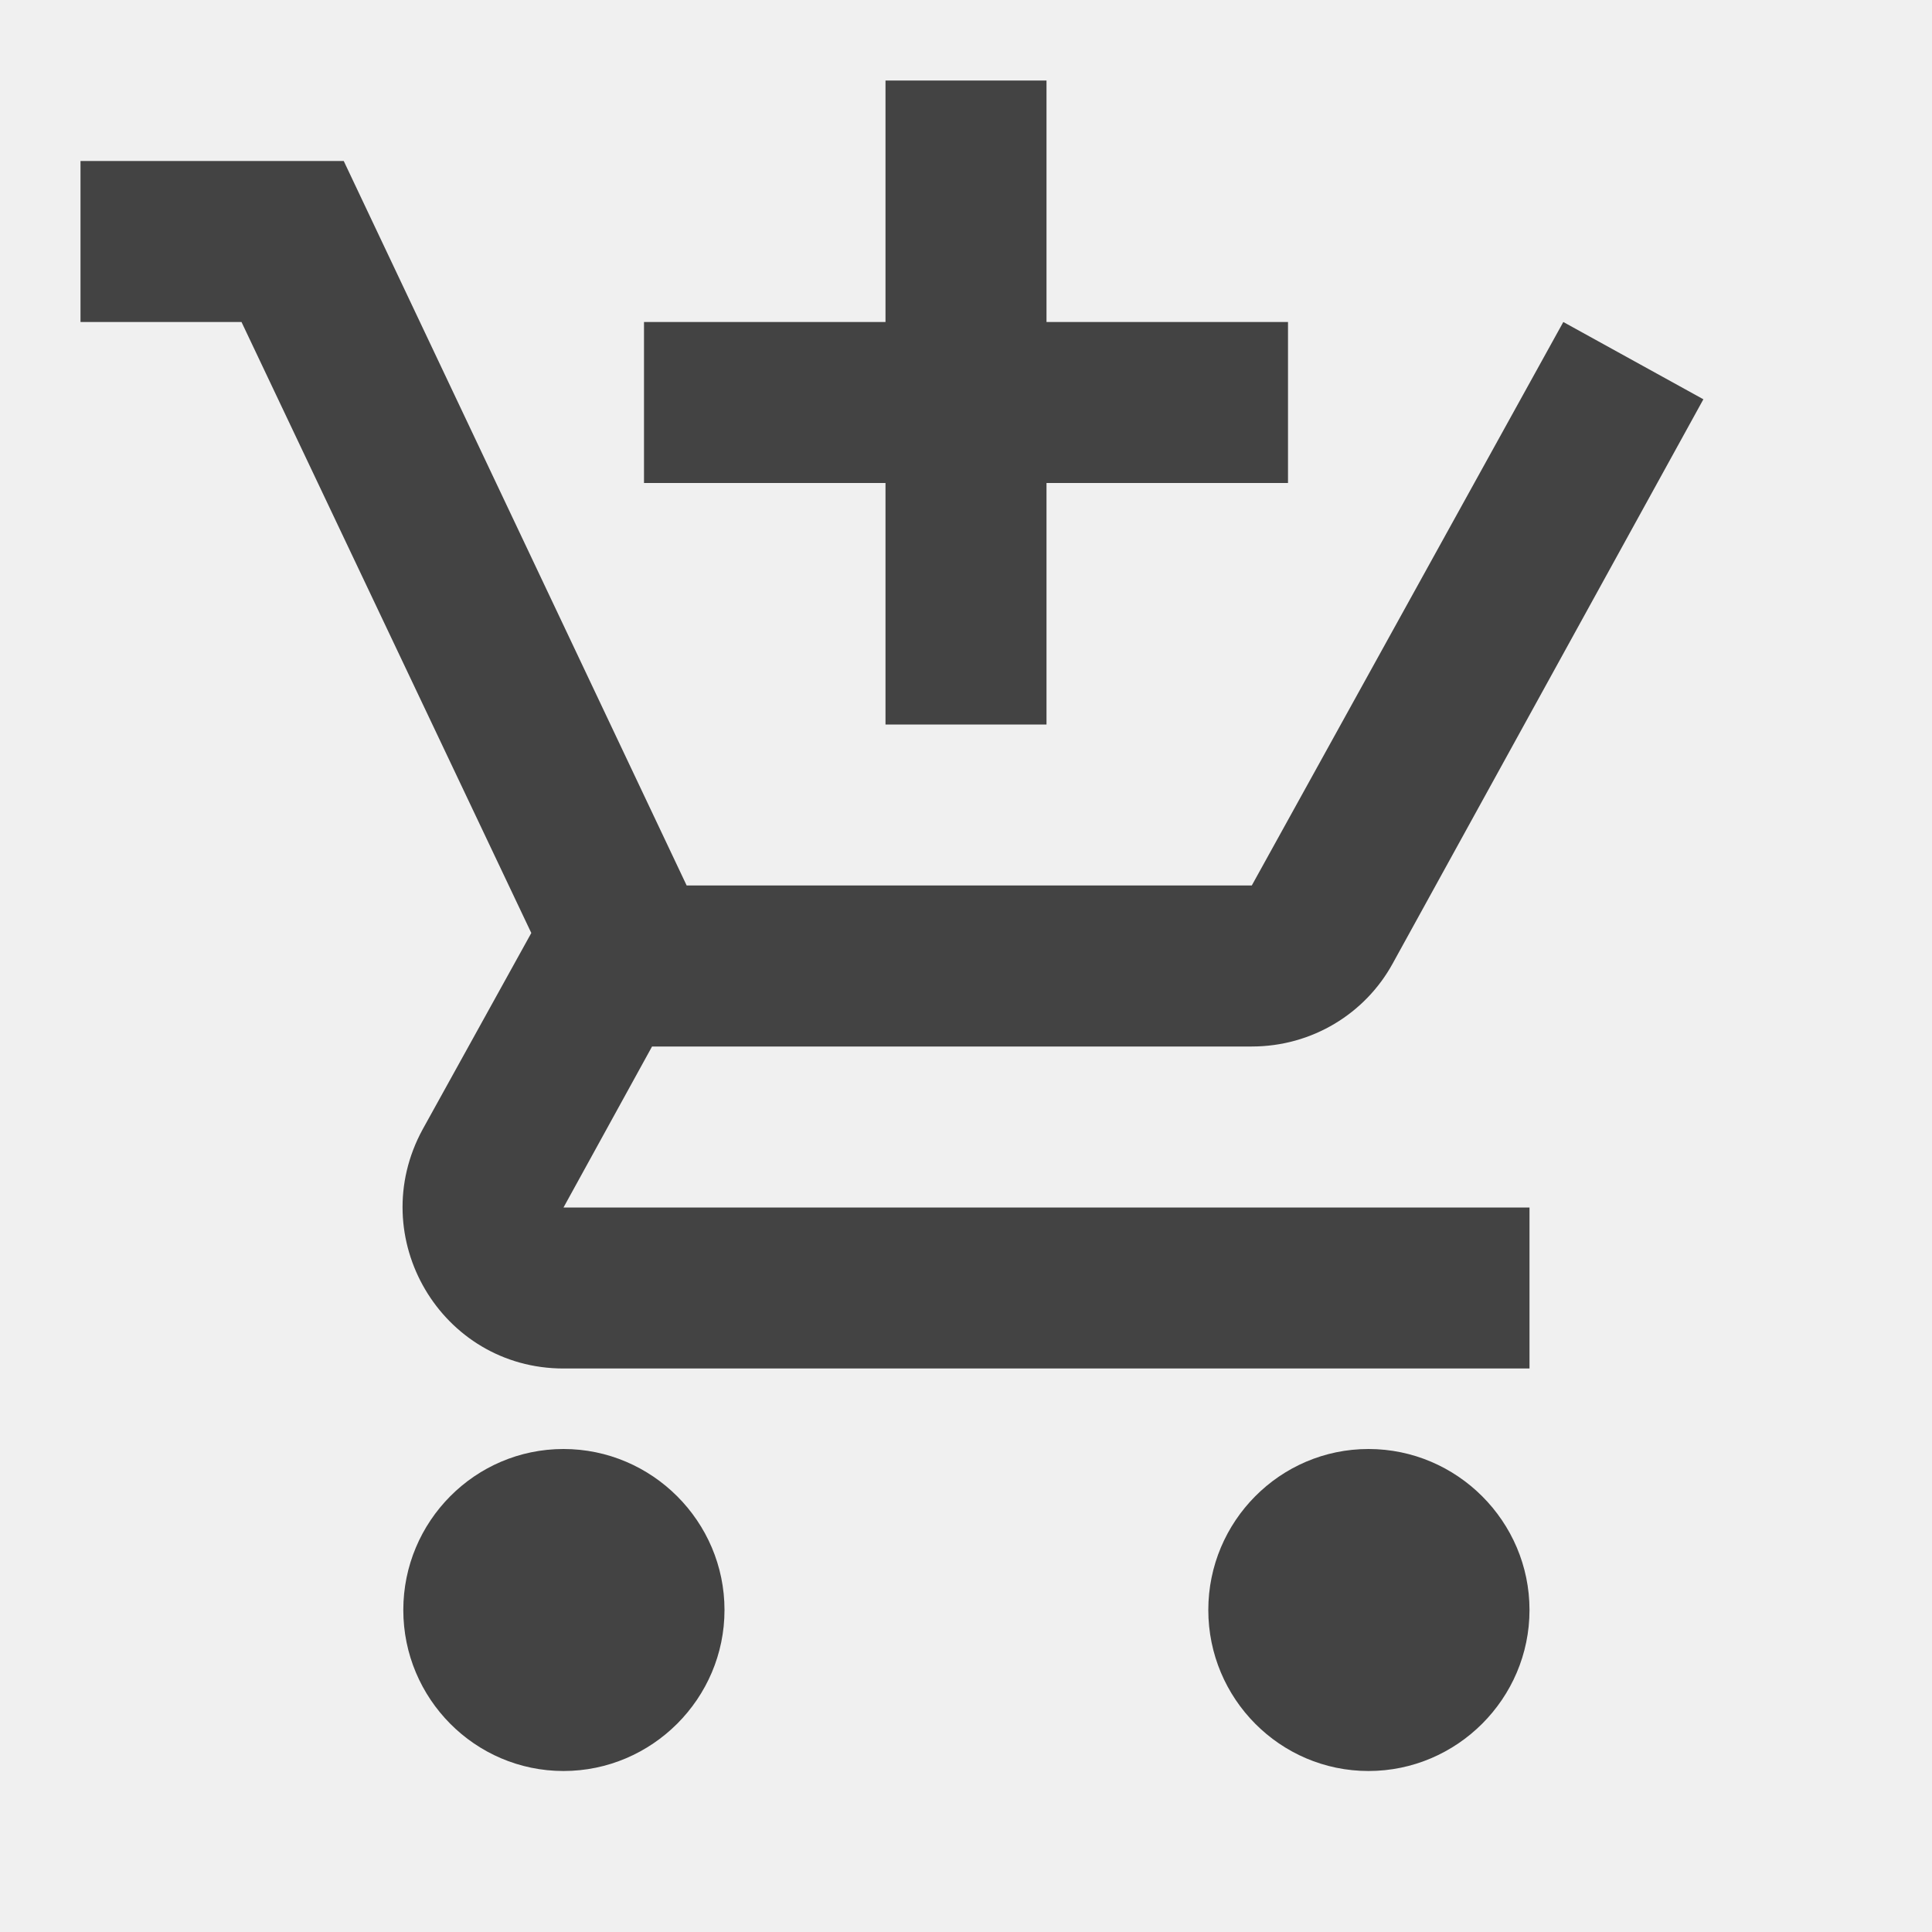
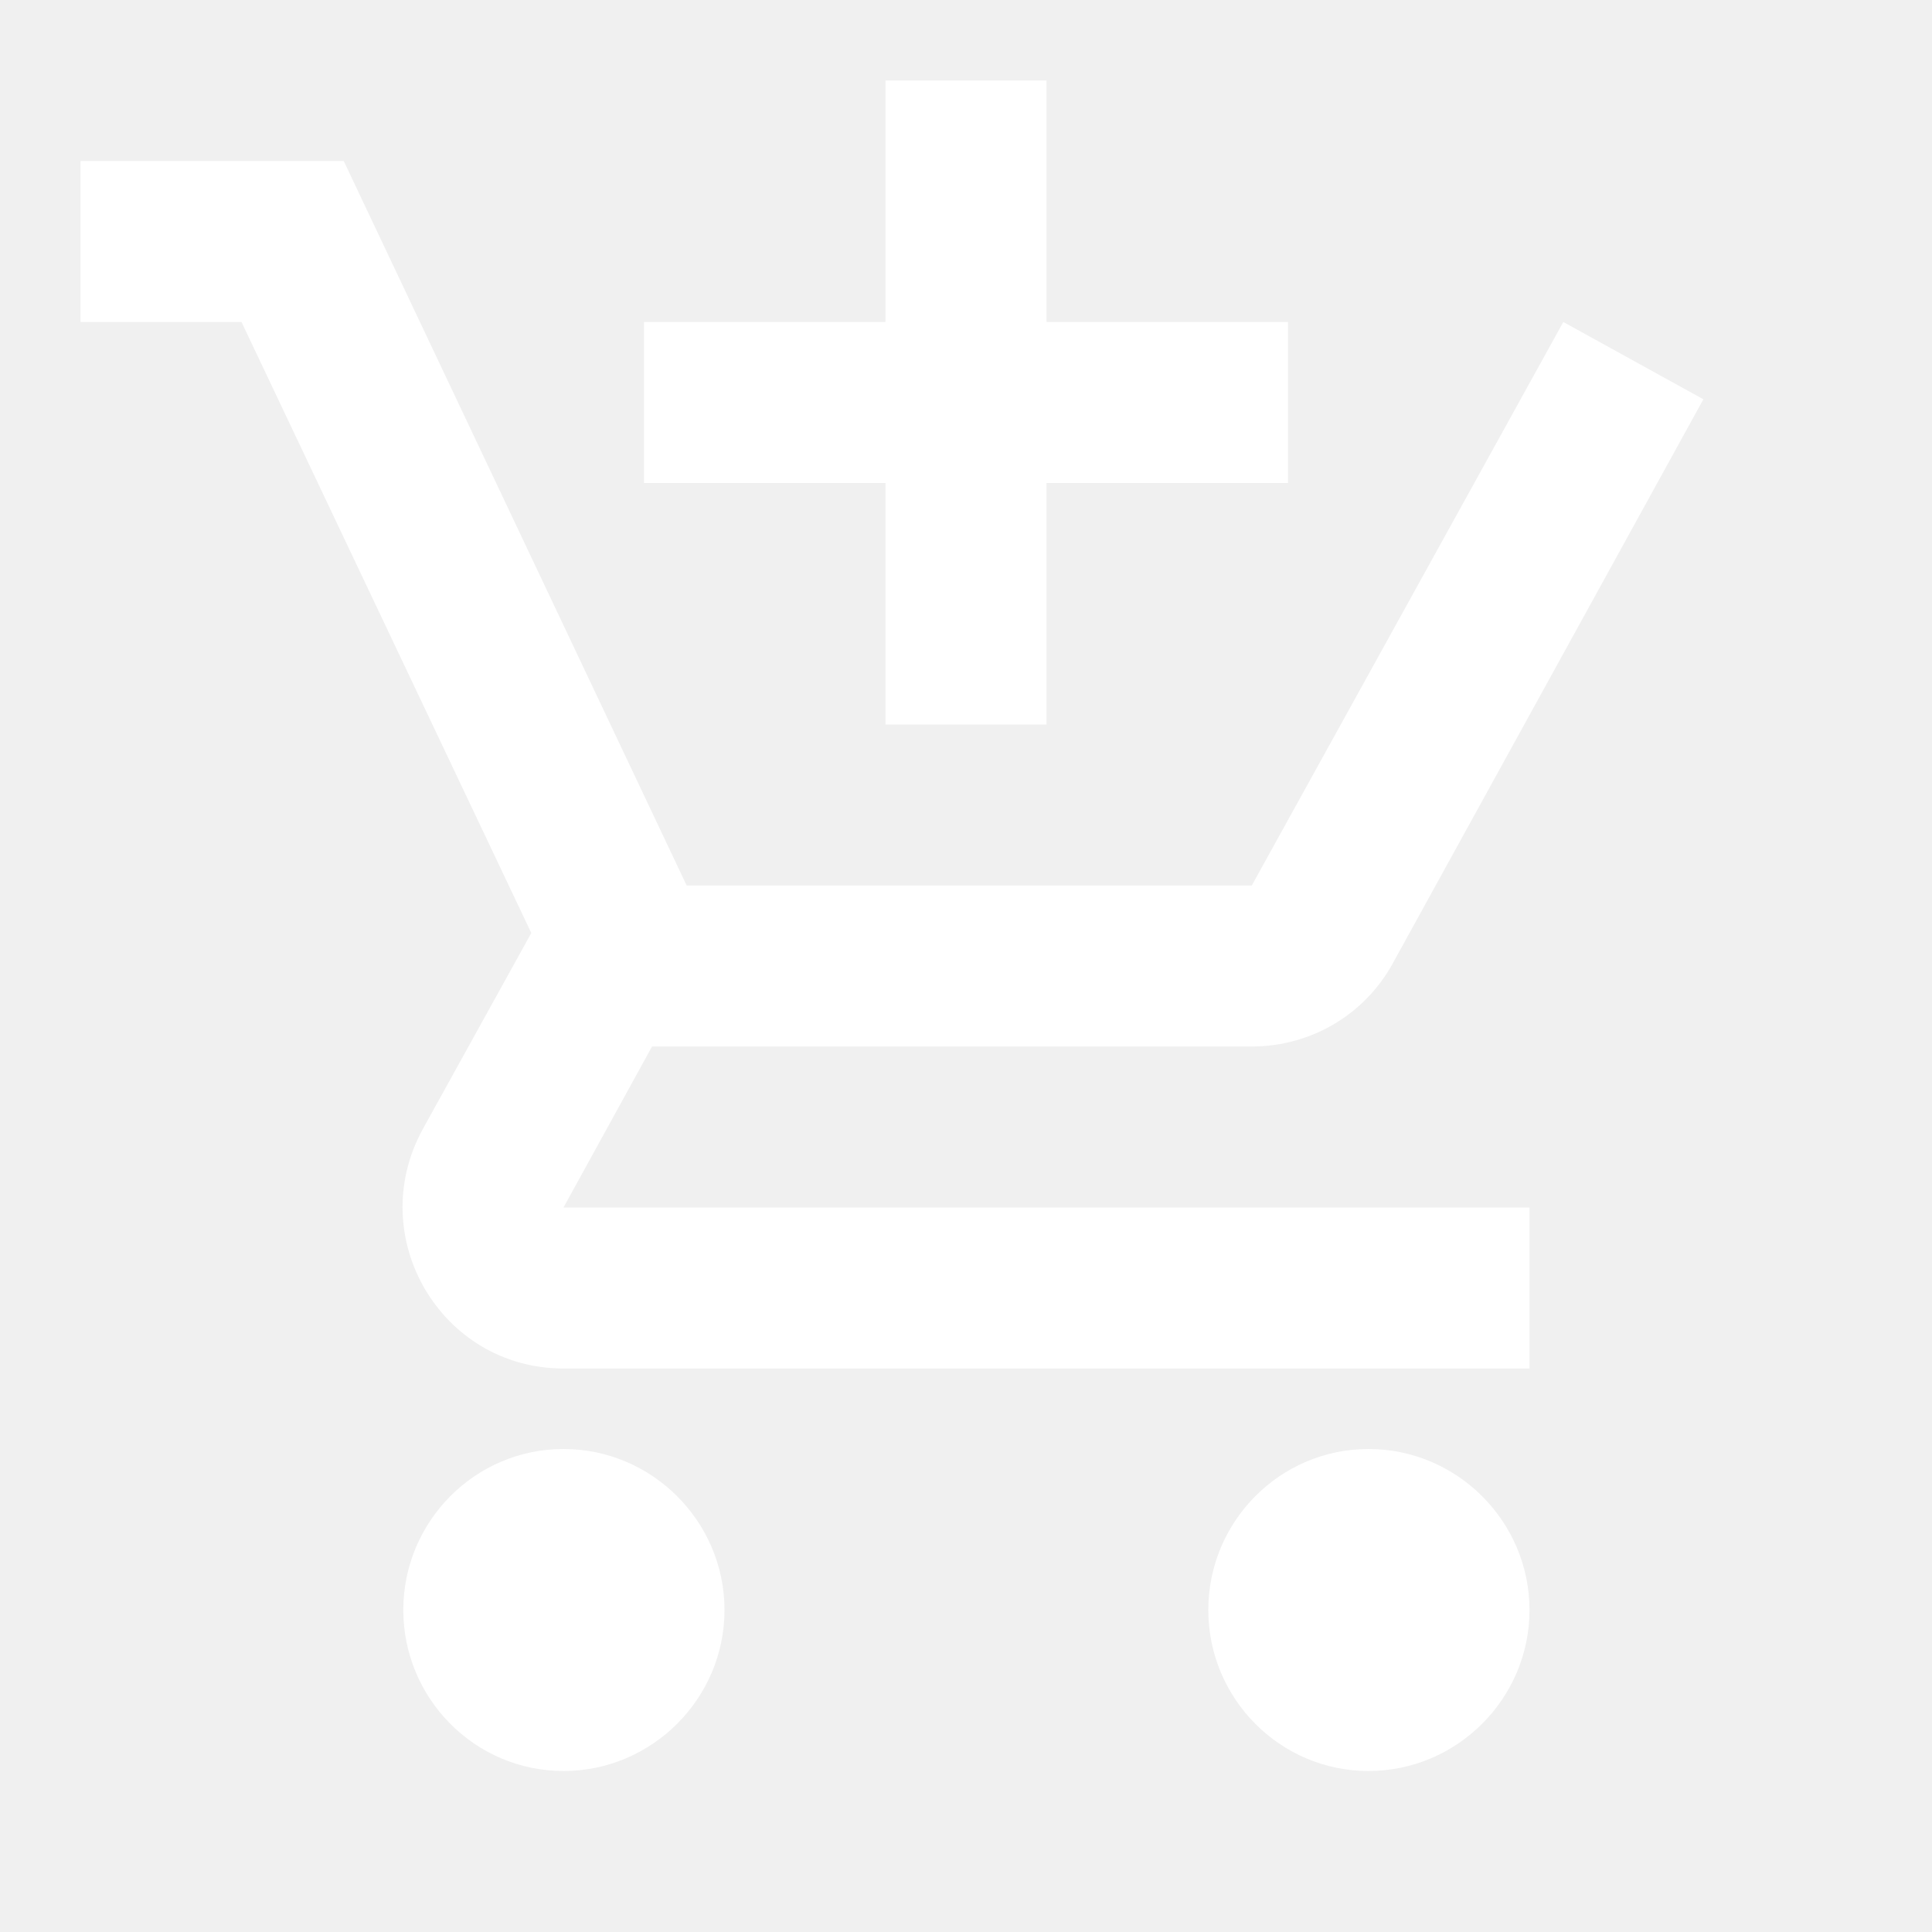
<svg xmlns="http://www.w3.org/2000/svg" width="24" height="24" viewBox="0 0 24 24" fill="none">
  <g clip-path="url(#clip0_109_1065)">
-     <path d="M11 9H13V6H16V4H13V1H11V4H8V6H11V9ZM7 18C5.9 18 5.01 18.9 5.01 20C5.01 21.1 5.9 22 7 22C8.1 22 9 21.1 9 20C9 18.9 8.1 18 7 18ZM17 18C15.9 18 15.01 18.9 15.01 20C15.01 21.1 15.9 22 17 22C18.1 22 19 21.1 19 20C19 18.9 18.1 18 17 18ZM8.1 13H15.55C16.3 13 16.96 12.59 17.3 11.97L21.16 4.96L19.42 4L15.55 11H8.53L4.27 2H1V4H3L6.6 11.59L5.25 14.03C4.52 15.37 5.48 17 7 17H19V15H7L8.1 13Z" fill="#434343" />
+     <path d="M11 9H13V6H16V4H13V1H11V4H8V6H11V9ZM7 18C5.9 18 5.01 18.9 5.01 20C5.01 21.1 5.9 22 7 22C8.1 22 9 21.1 9 20C9 18.9 8.1 18 7 18ZM17 18C15.9 18 15.01 18.9 15.01 20C15.01 21.1 15.9 22 17 22C18.1 22 19 21.1 19 20C19 18.9 18.1 18 17 18ZM8.1 13H15.55C16.3 13 16.96 12.59 17.3 11.97L21.16 4.96L19.42 4L15.55 11H8.53L4.27 2H1V4H3L6.6 11.59L5.25 14.03C4.52 15.37 5.48 17 7 17H19V15H7L8.1 13Z" fill="#FFFFFF" />
  </g>
  <defs>
    <clipPath id="clip0_109_1065">
-       <rect width="24" height="24" fill="white" />
+       <rect width="24" height="24" fill="#FFFFFF" />
    </clipPath>
  </defs>
</svg>
